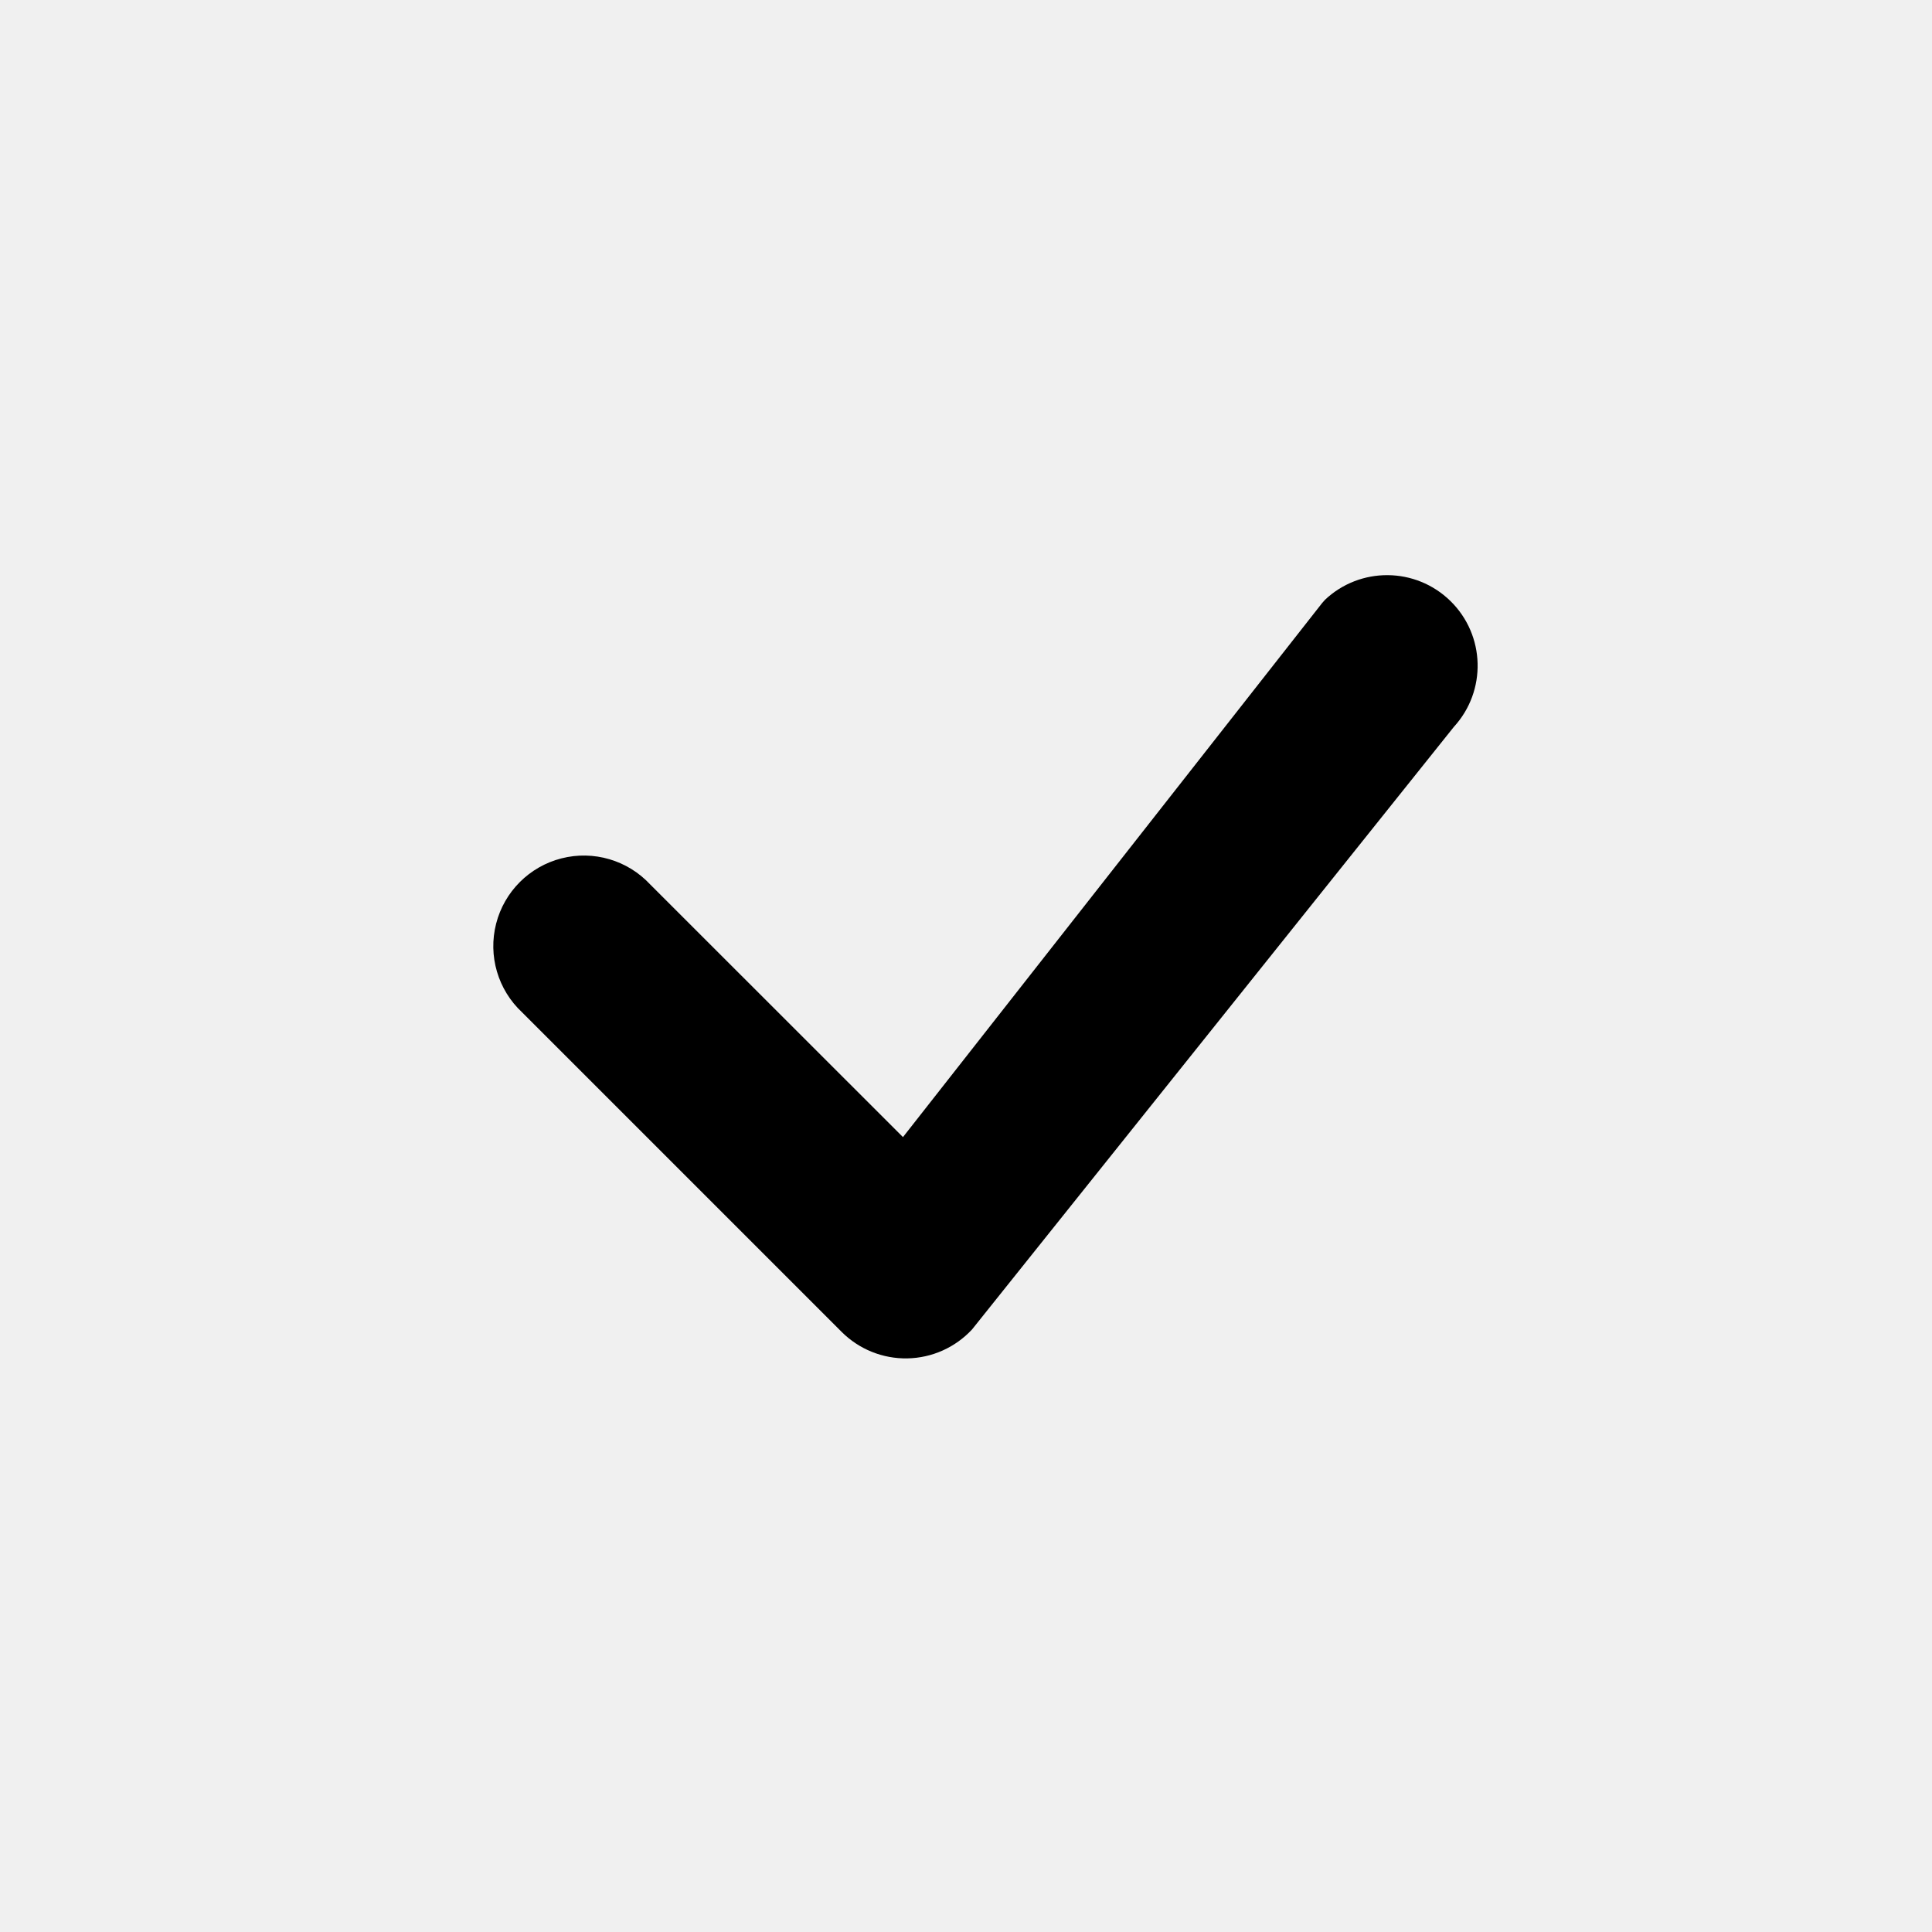
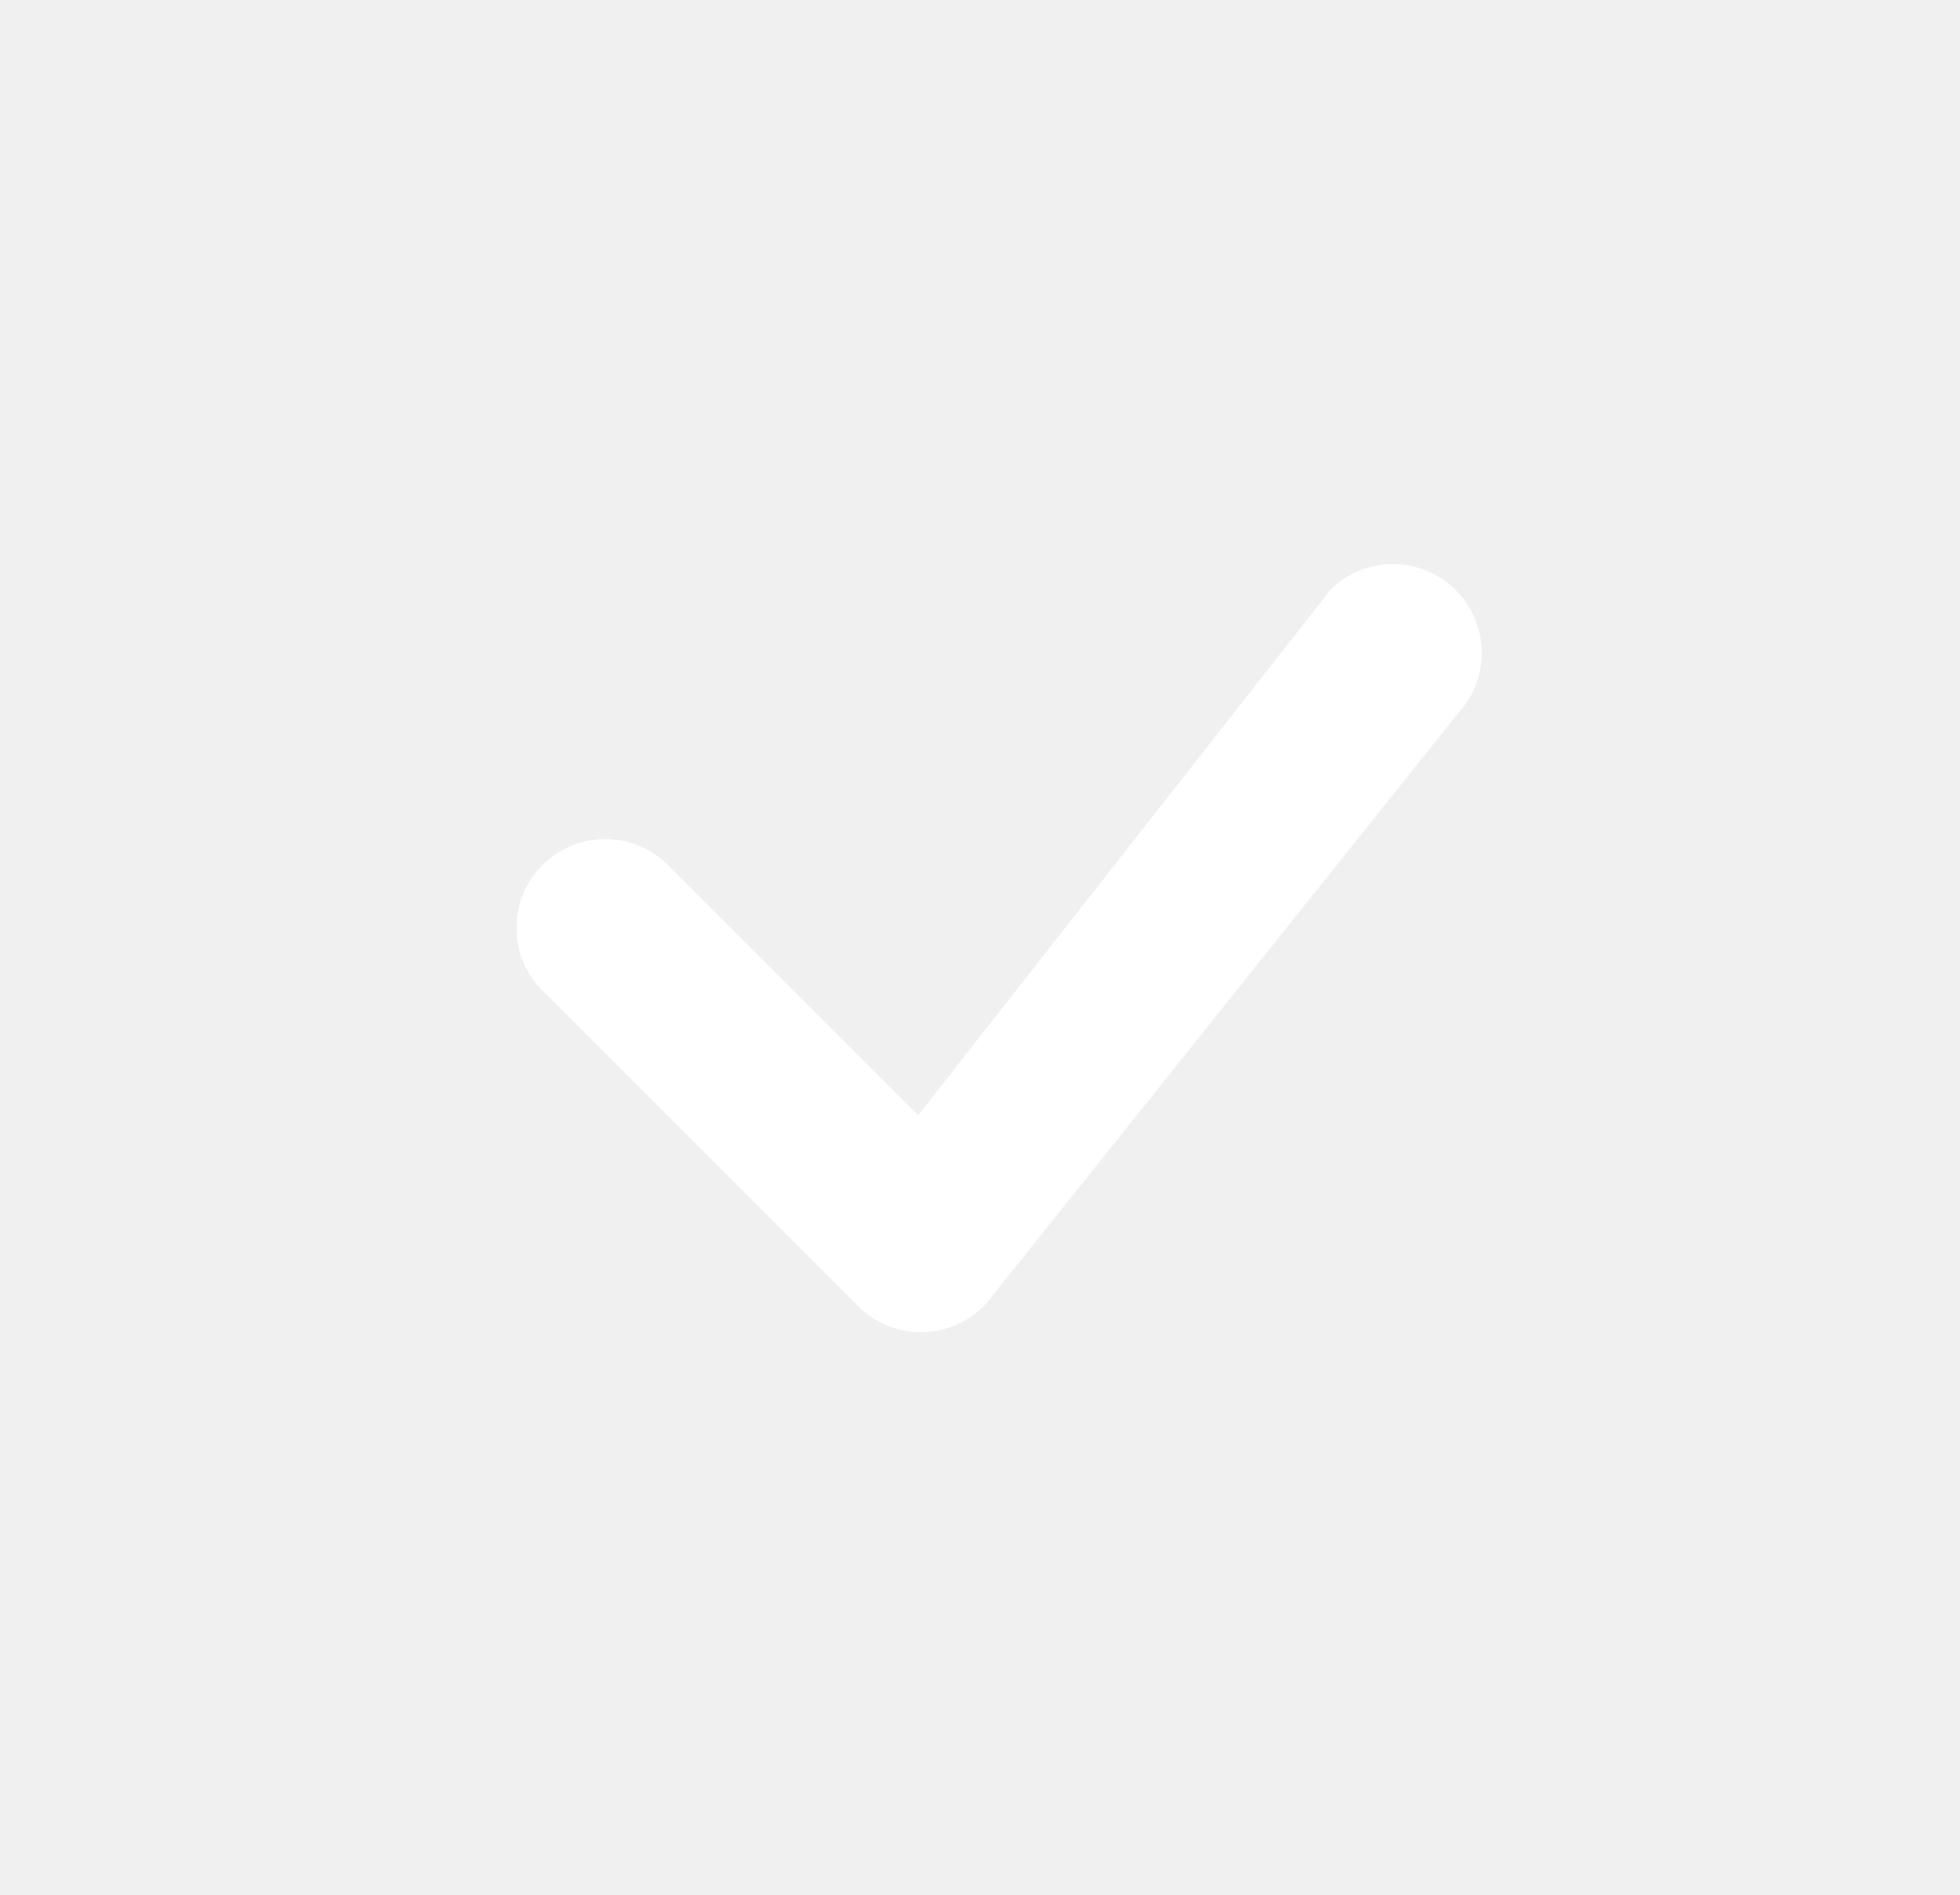
- <svg xmlns="http://www.w3.org/2000/svg" width="16" height="16" fill="currentColor" class="bi bi-check" viewBox="0 0 16 16">
+ <svg xmlns="http://www.w3.org/2000/svg" width="30" height="29" fill="white" class="bi bi-check" viewBox="0 0 16 16">
  <path d="M10.97 4.97a.75.75 0 0 1 1.07 1.05l-3.99 4.99a.75.75 0 0 1-1.08.02L4.324 8.384a.75.75 0 1 1 1.06-1.06l2.094 2.093 3.473-4.425a.267.267 0 0 1 .02-.022z" />
</svg>
